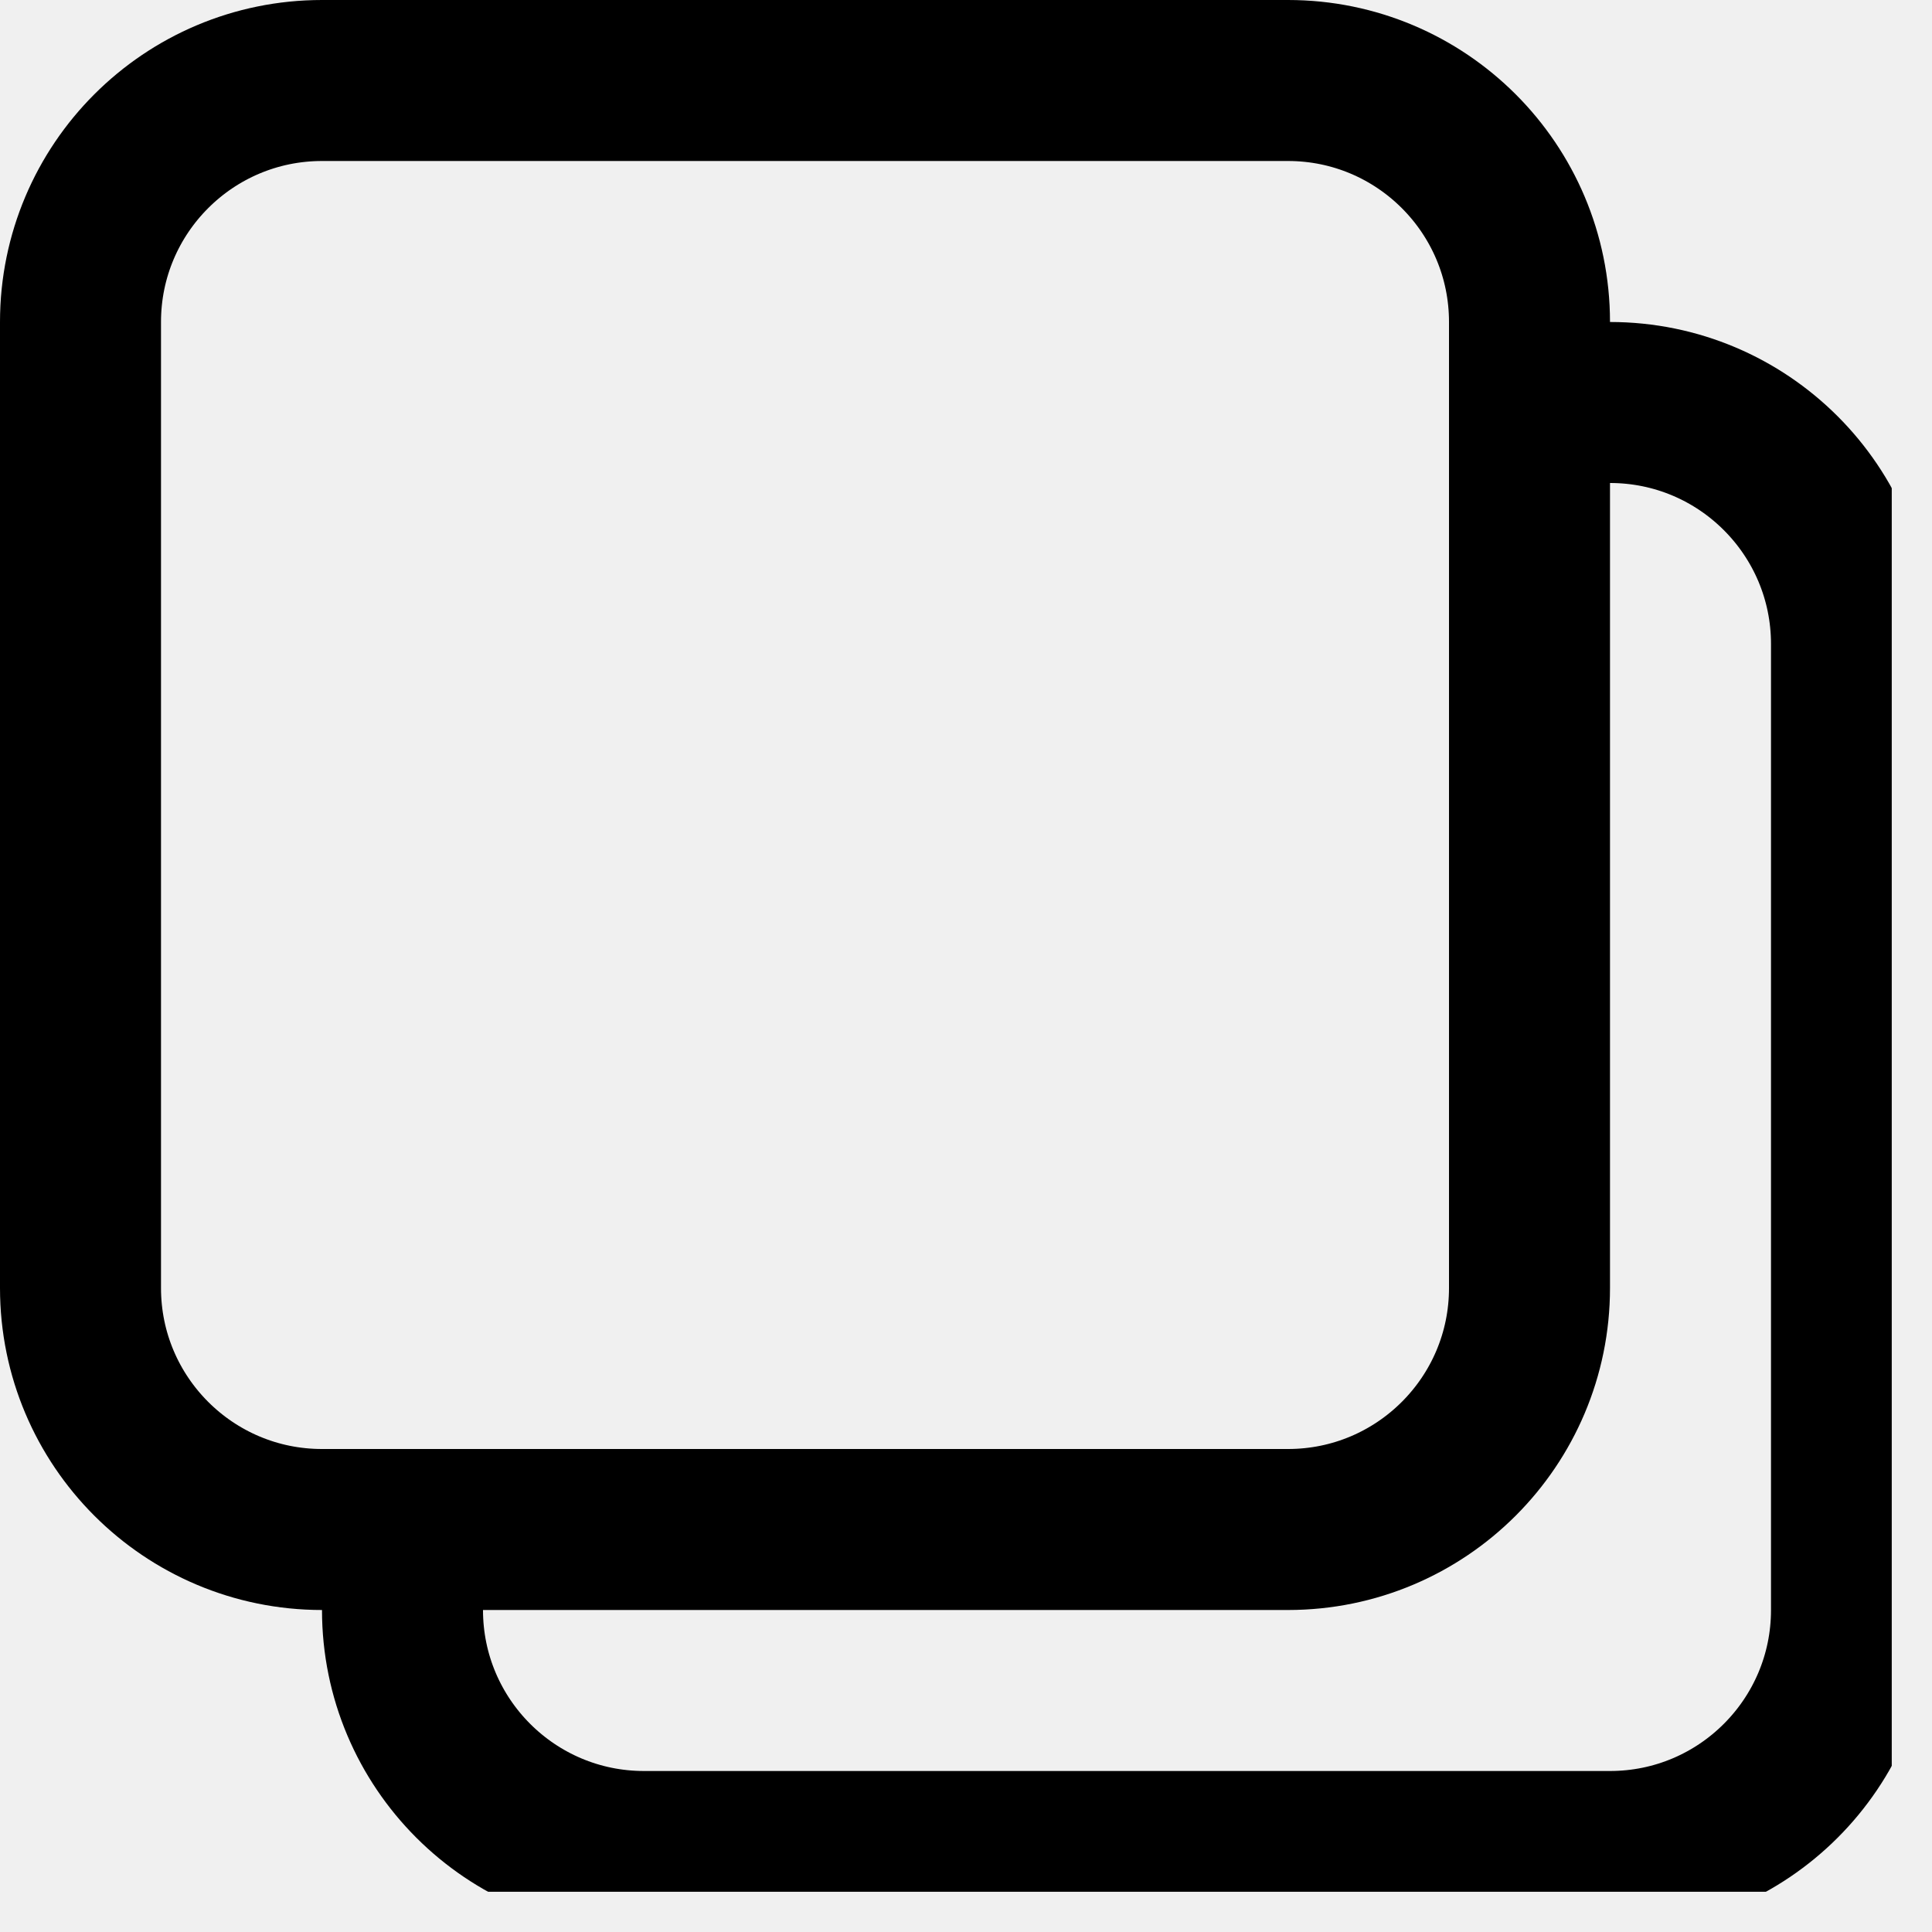
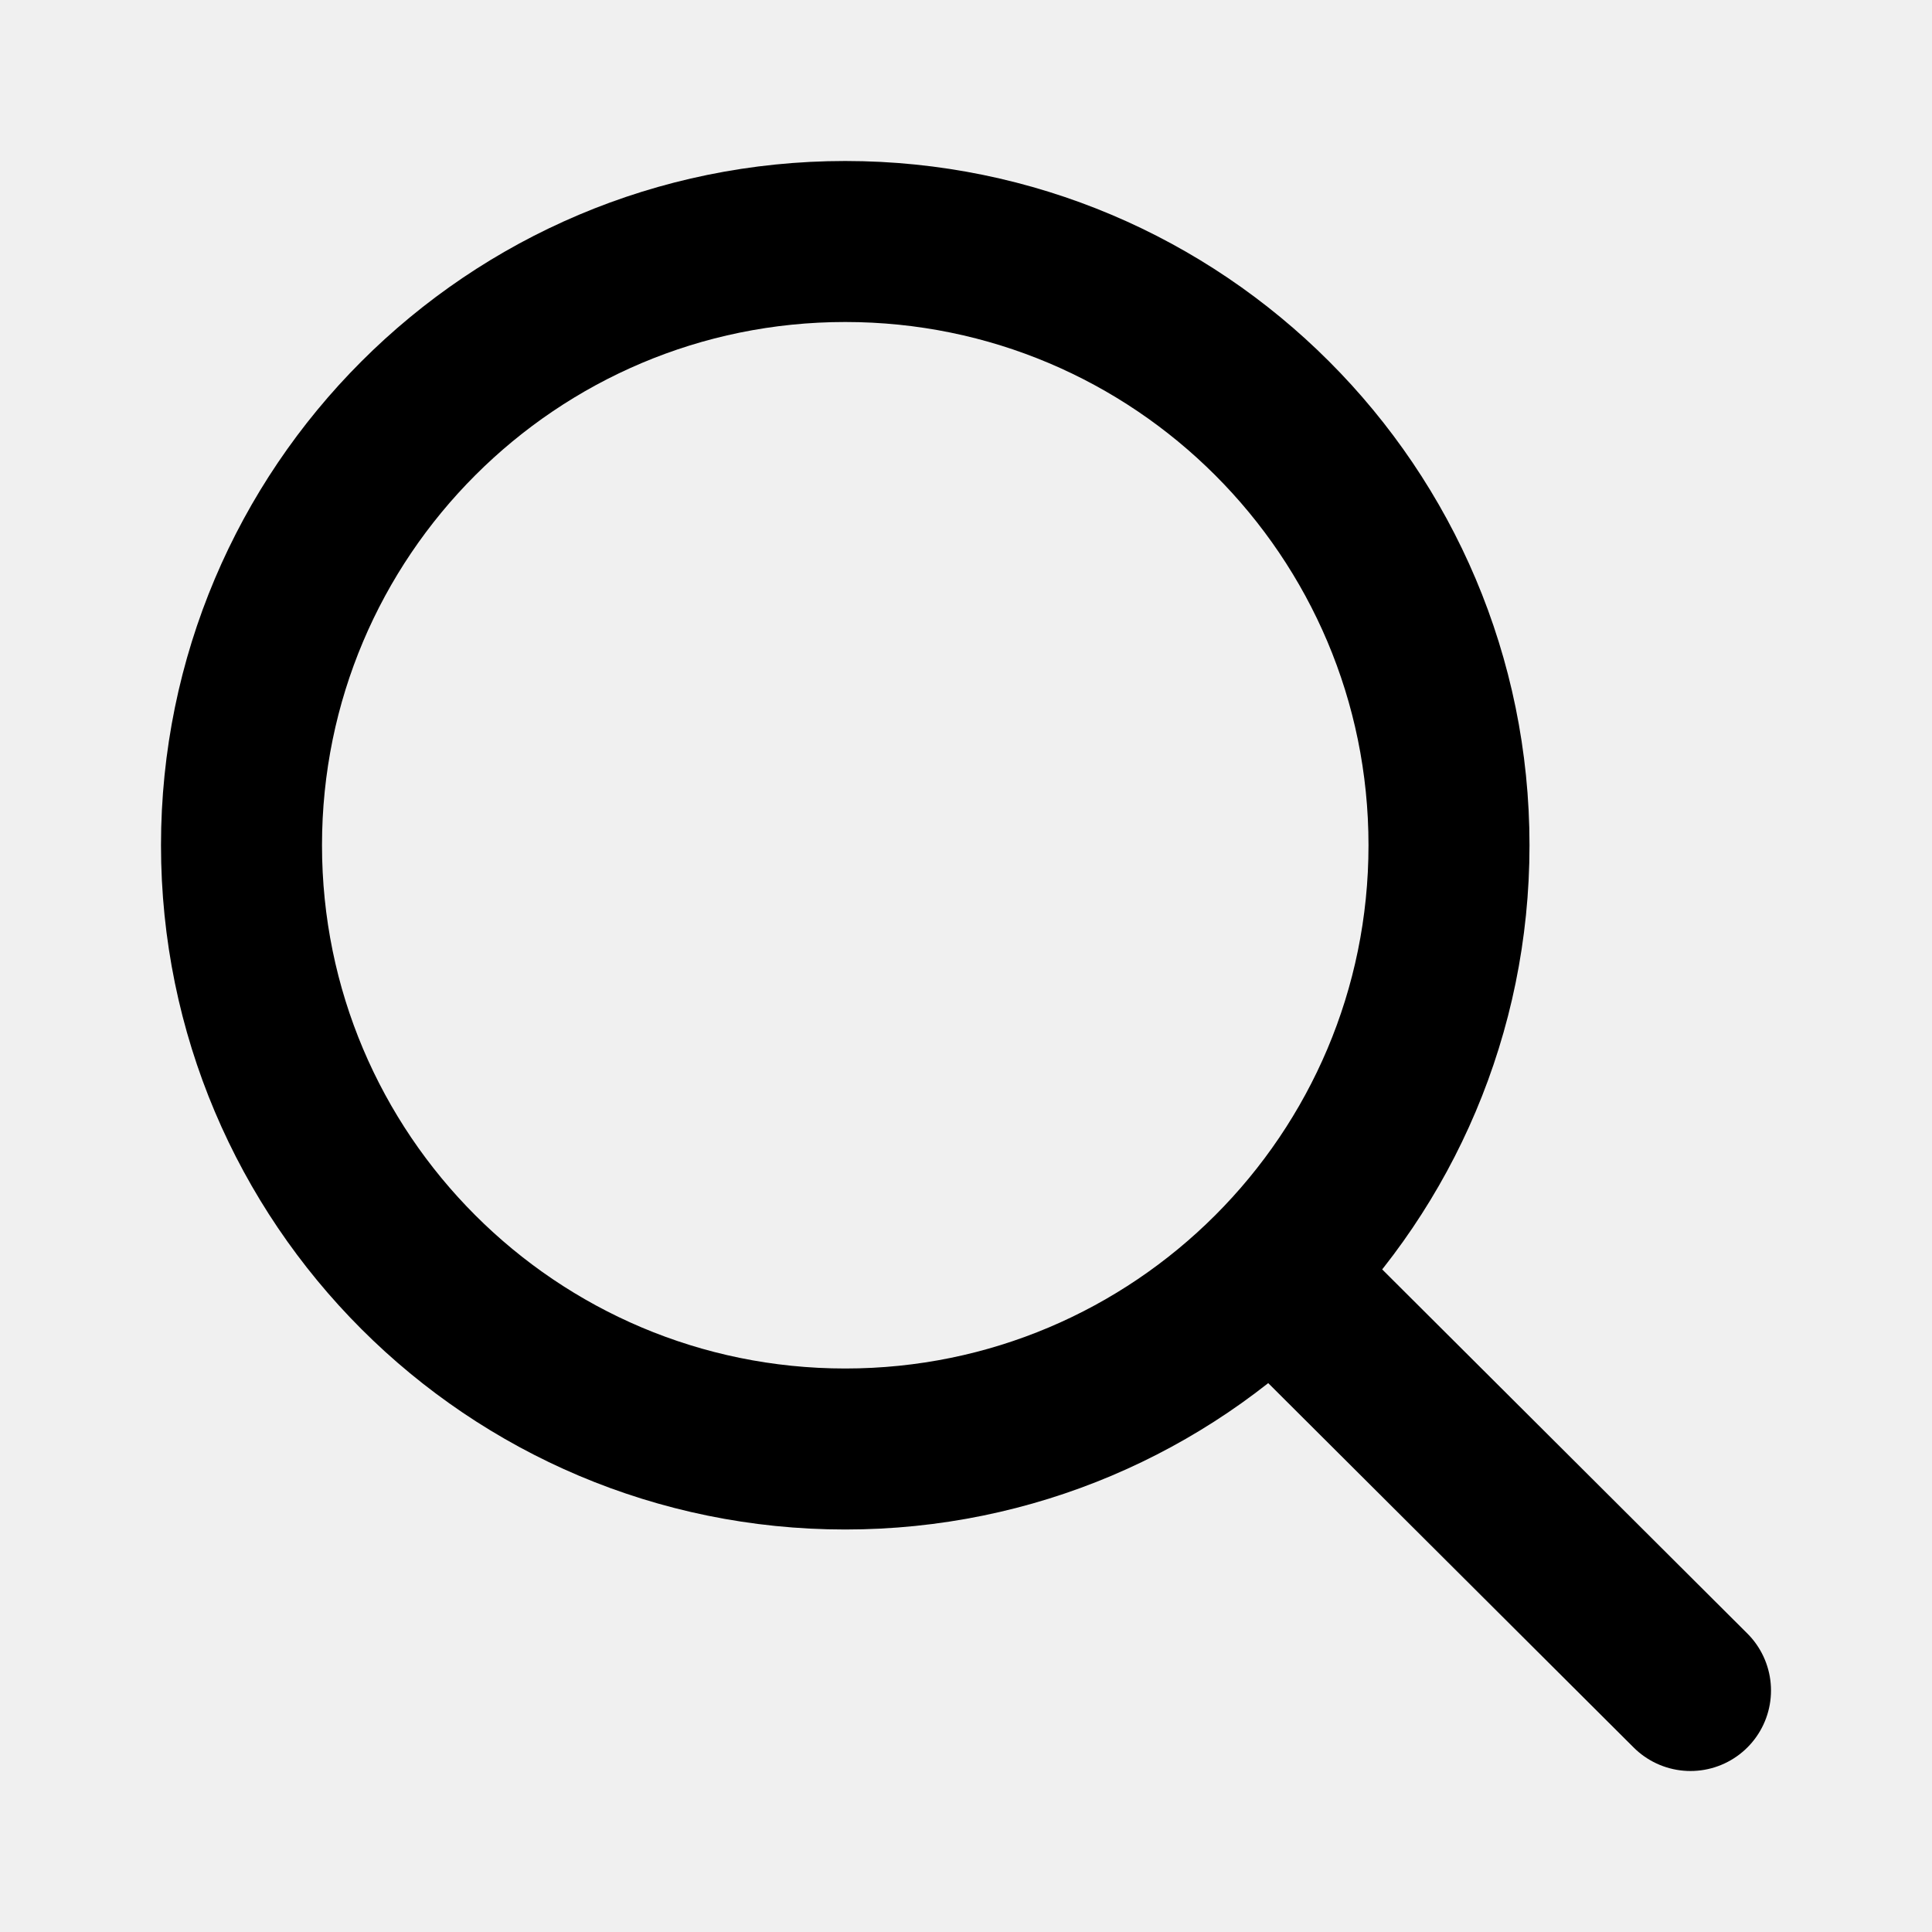
- <svg xmlns="http://www.w3.org/2000/svg" viewBox="0 0 24 24" fill="currentColor" stroke="currentColor">
-   <mask id="mask" mask-type="luminance">
-     <rect x="0" y="0" width="24" height="24" fill="white" />
-     <rect x="0" y="0" width="18" height="18" rx="3" fill="black" />
-   </mask>
-   <g fill="none">
-     <rect x="5" y="5" width="18" height="18" rx="3" stroke-width="2" mask="url(#mask)" />
-     <rect x="1" y="1" width="18" height="18" rx="3" stroke-width="2" />
-   </g>
+ <svg xmlns="http://www.w3.org/2000/svg" width="24" height="24" viewBox="0 0 24 24" fill="none">
+   <path d="M15.796 15.811L21 21M18 10.5C18 14.642 14.642 18 10.5 18C6.358 18 3 14.642 3 10.5C3 6.358 6.358 3 10.5 3C14.642 3 18 6.358 18 10.5Z" stroke="currentColor" stroke-width="2" stroke-linecap="round" stroke-linejoin="round" />
</svg>
